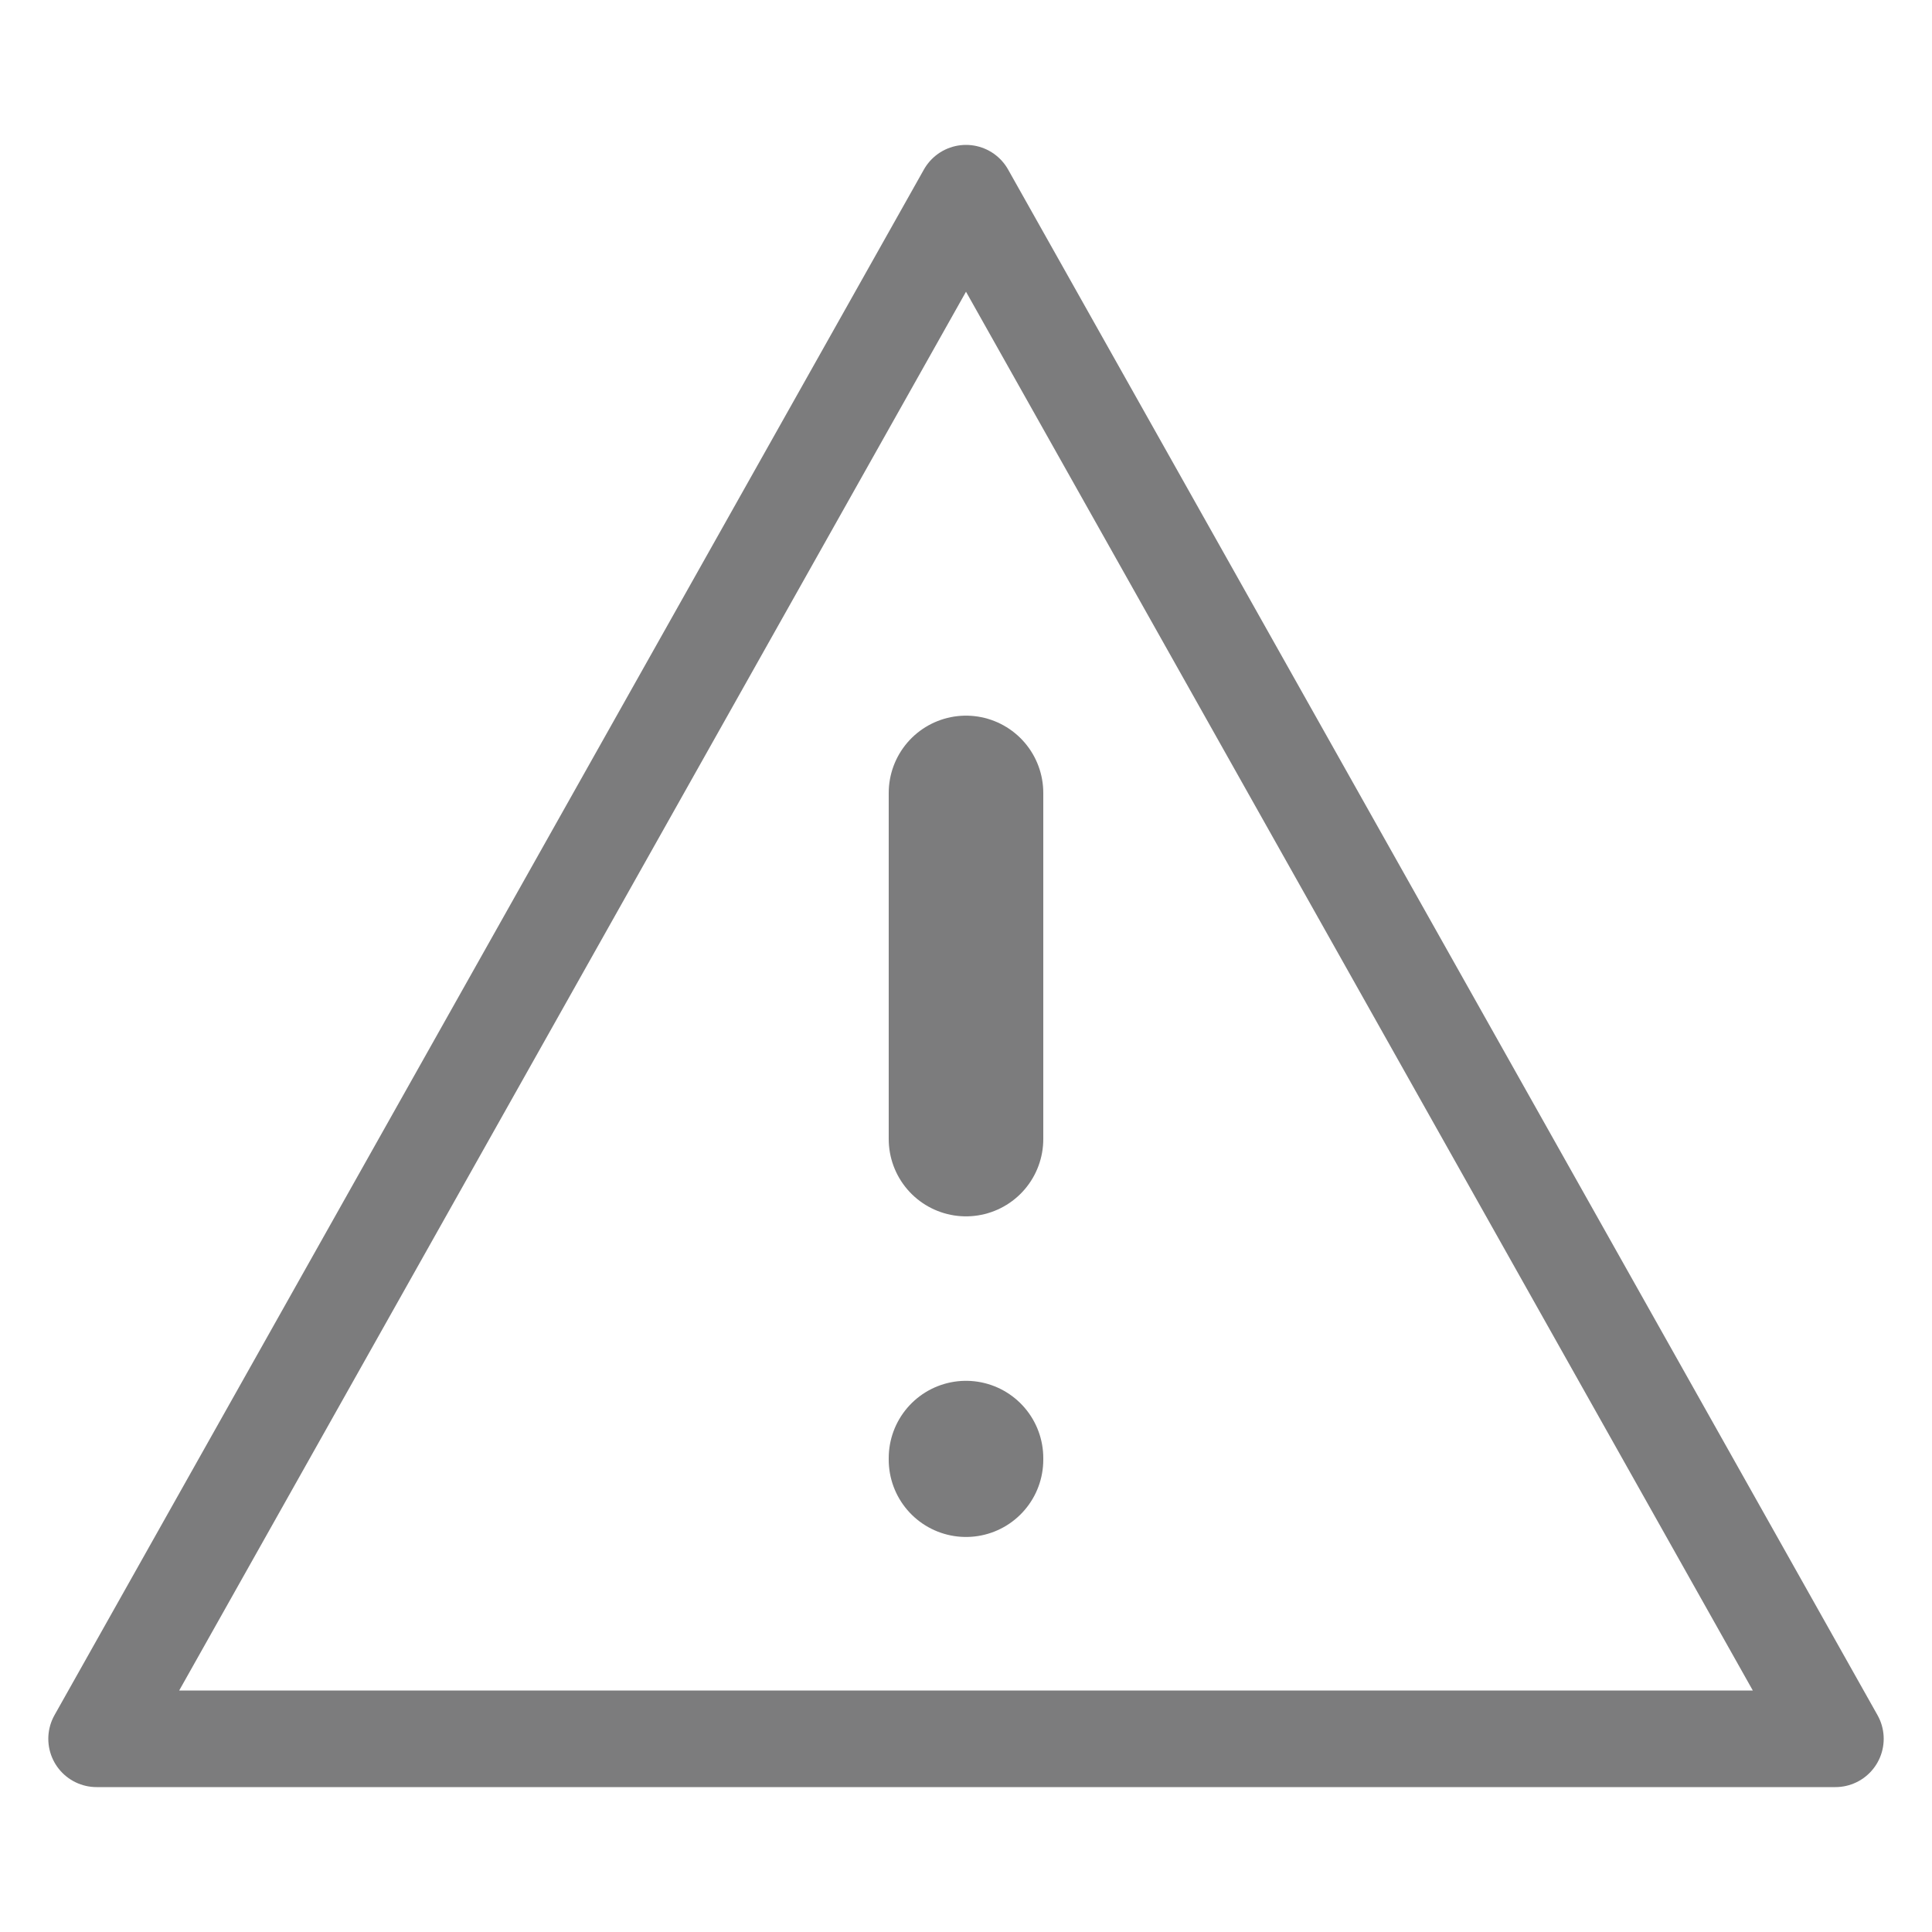
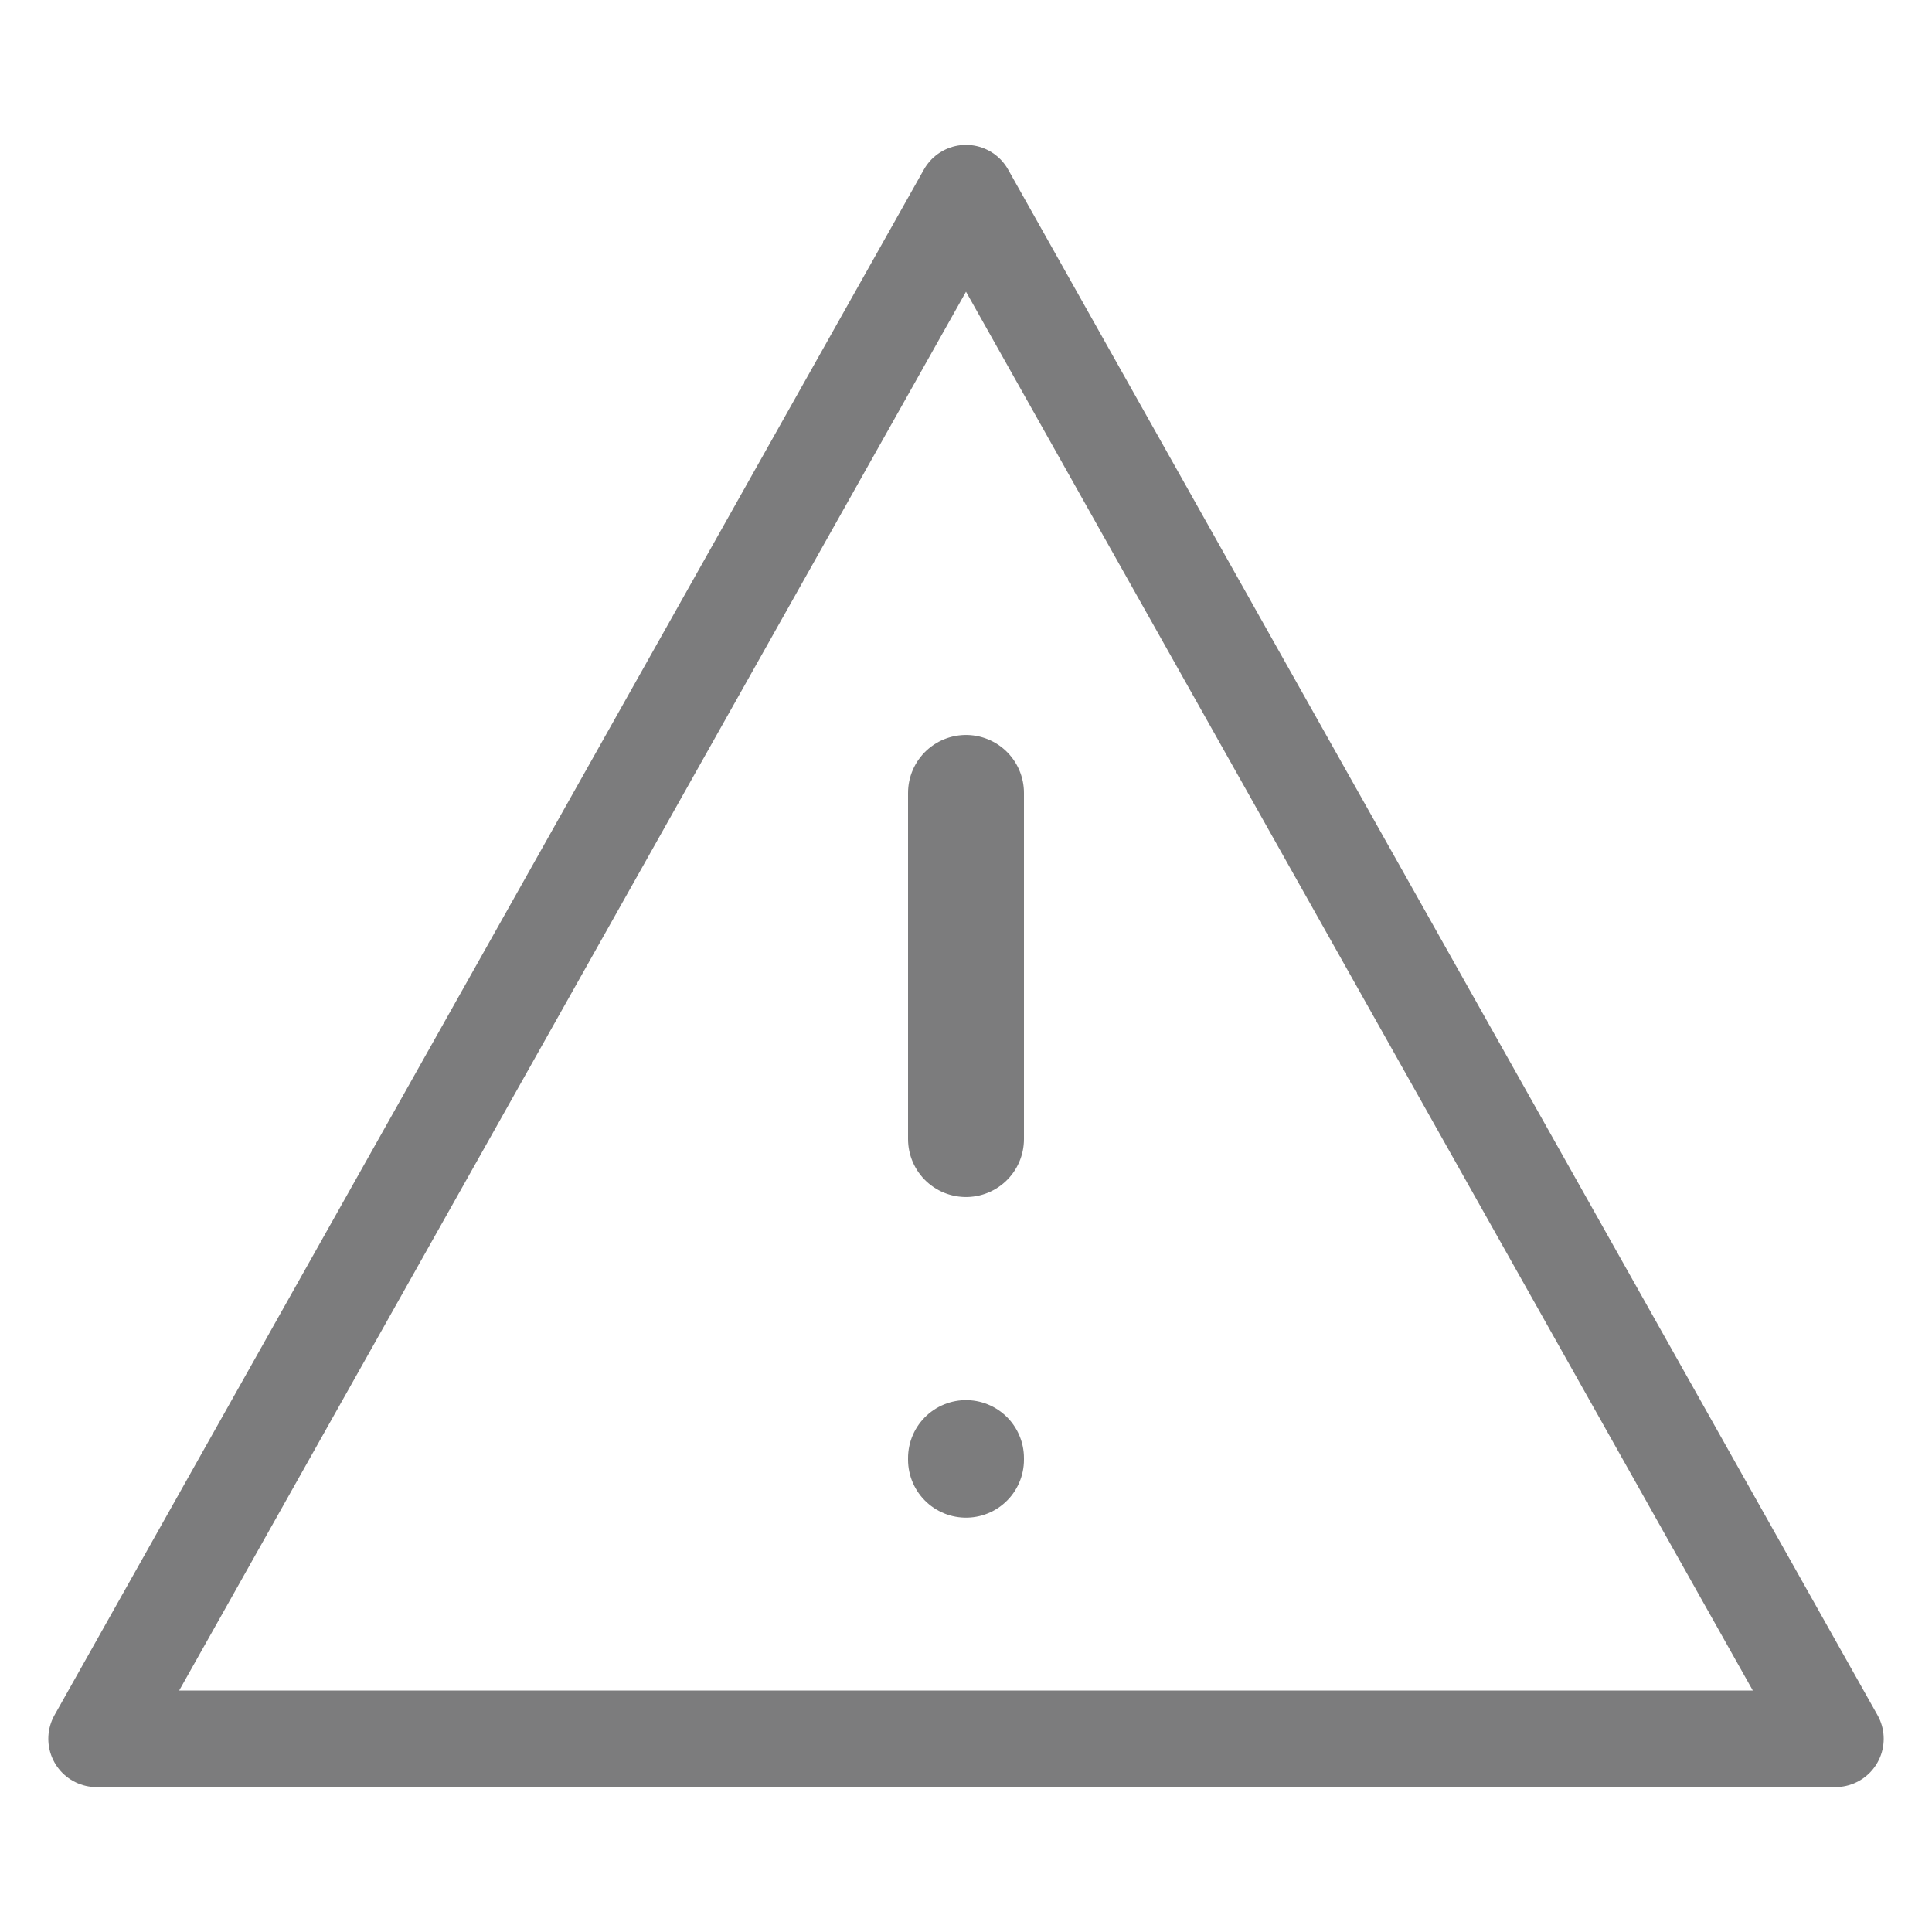
<svg xmlns="http://www.w3.org/2000/svg" width="100%" height="100%" viewBox="0 0 100 100" version="1.1" xml:space="preserve" style="fill-rule:evenodd;clip-rule:evenodd;stroke-linecap:round;stroke-linejoin:round;stroke-miterlimit:1.5;">
  <path d="M50,10l45,80l-90,0l45,-80Z" style="fill:none;stroke:#7c7c7d;stroke-width:5px;" />
-   <path d="M50,41.042l0,17.916" style="fill:none;stroke:#7c7c7d;stroke-width:8px;" />
-   <path d="M50,75.471l0,0.082" style="fill:none;stroke:#7c7c7d;stroke-width:8px;" />
+   <path d="M50,41.042l0,17.916" style="fill:none;stroke:#7c7c7d;stroke-width:6px;" />
+   <path d="M50,75.471l0,0.082" style="fill:none;stroke:#7c7c7d;stroke-width:6px;" />
</svg>
